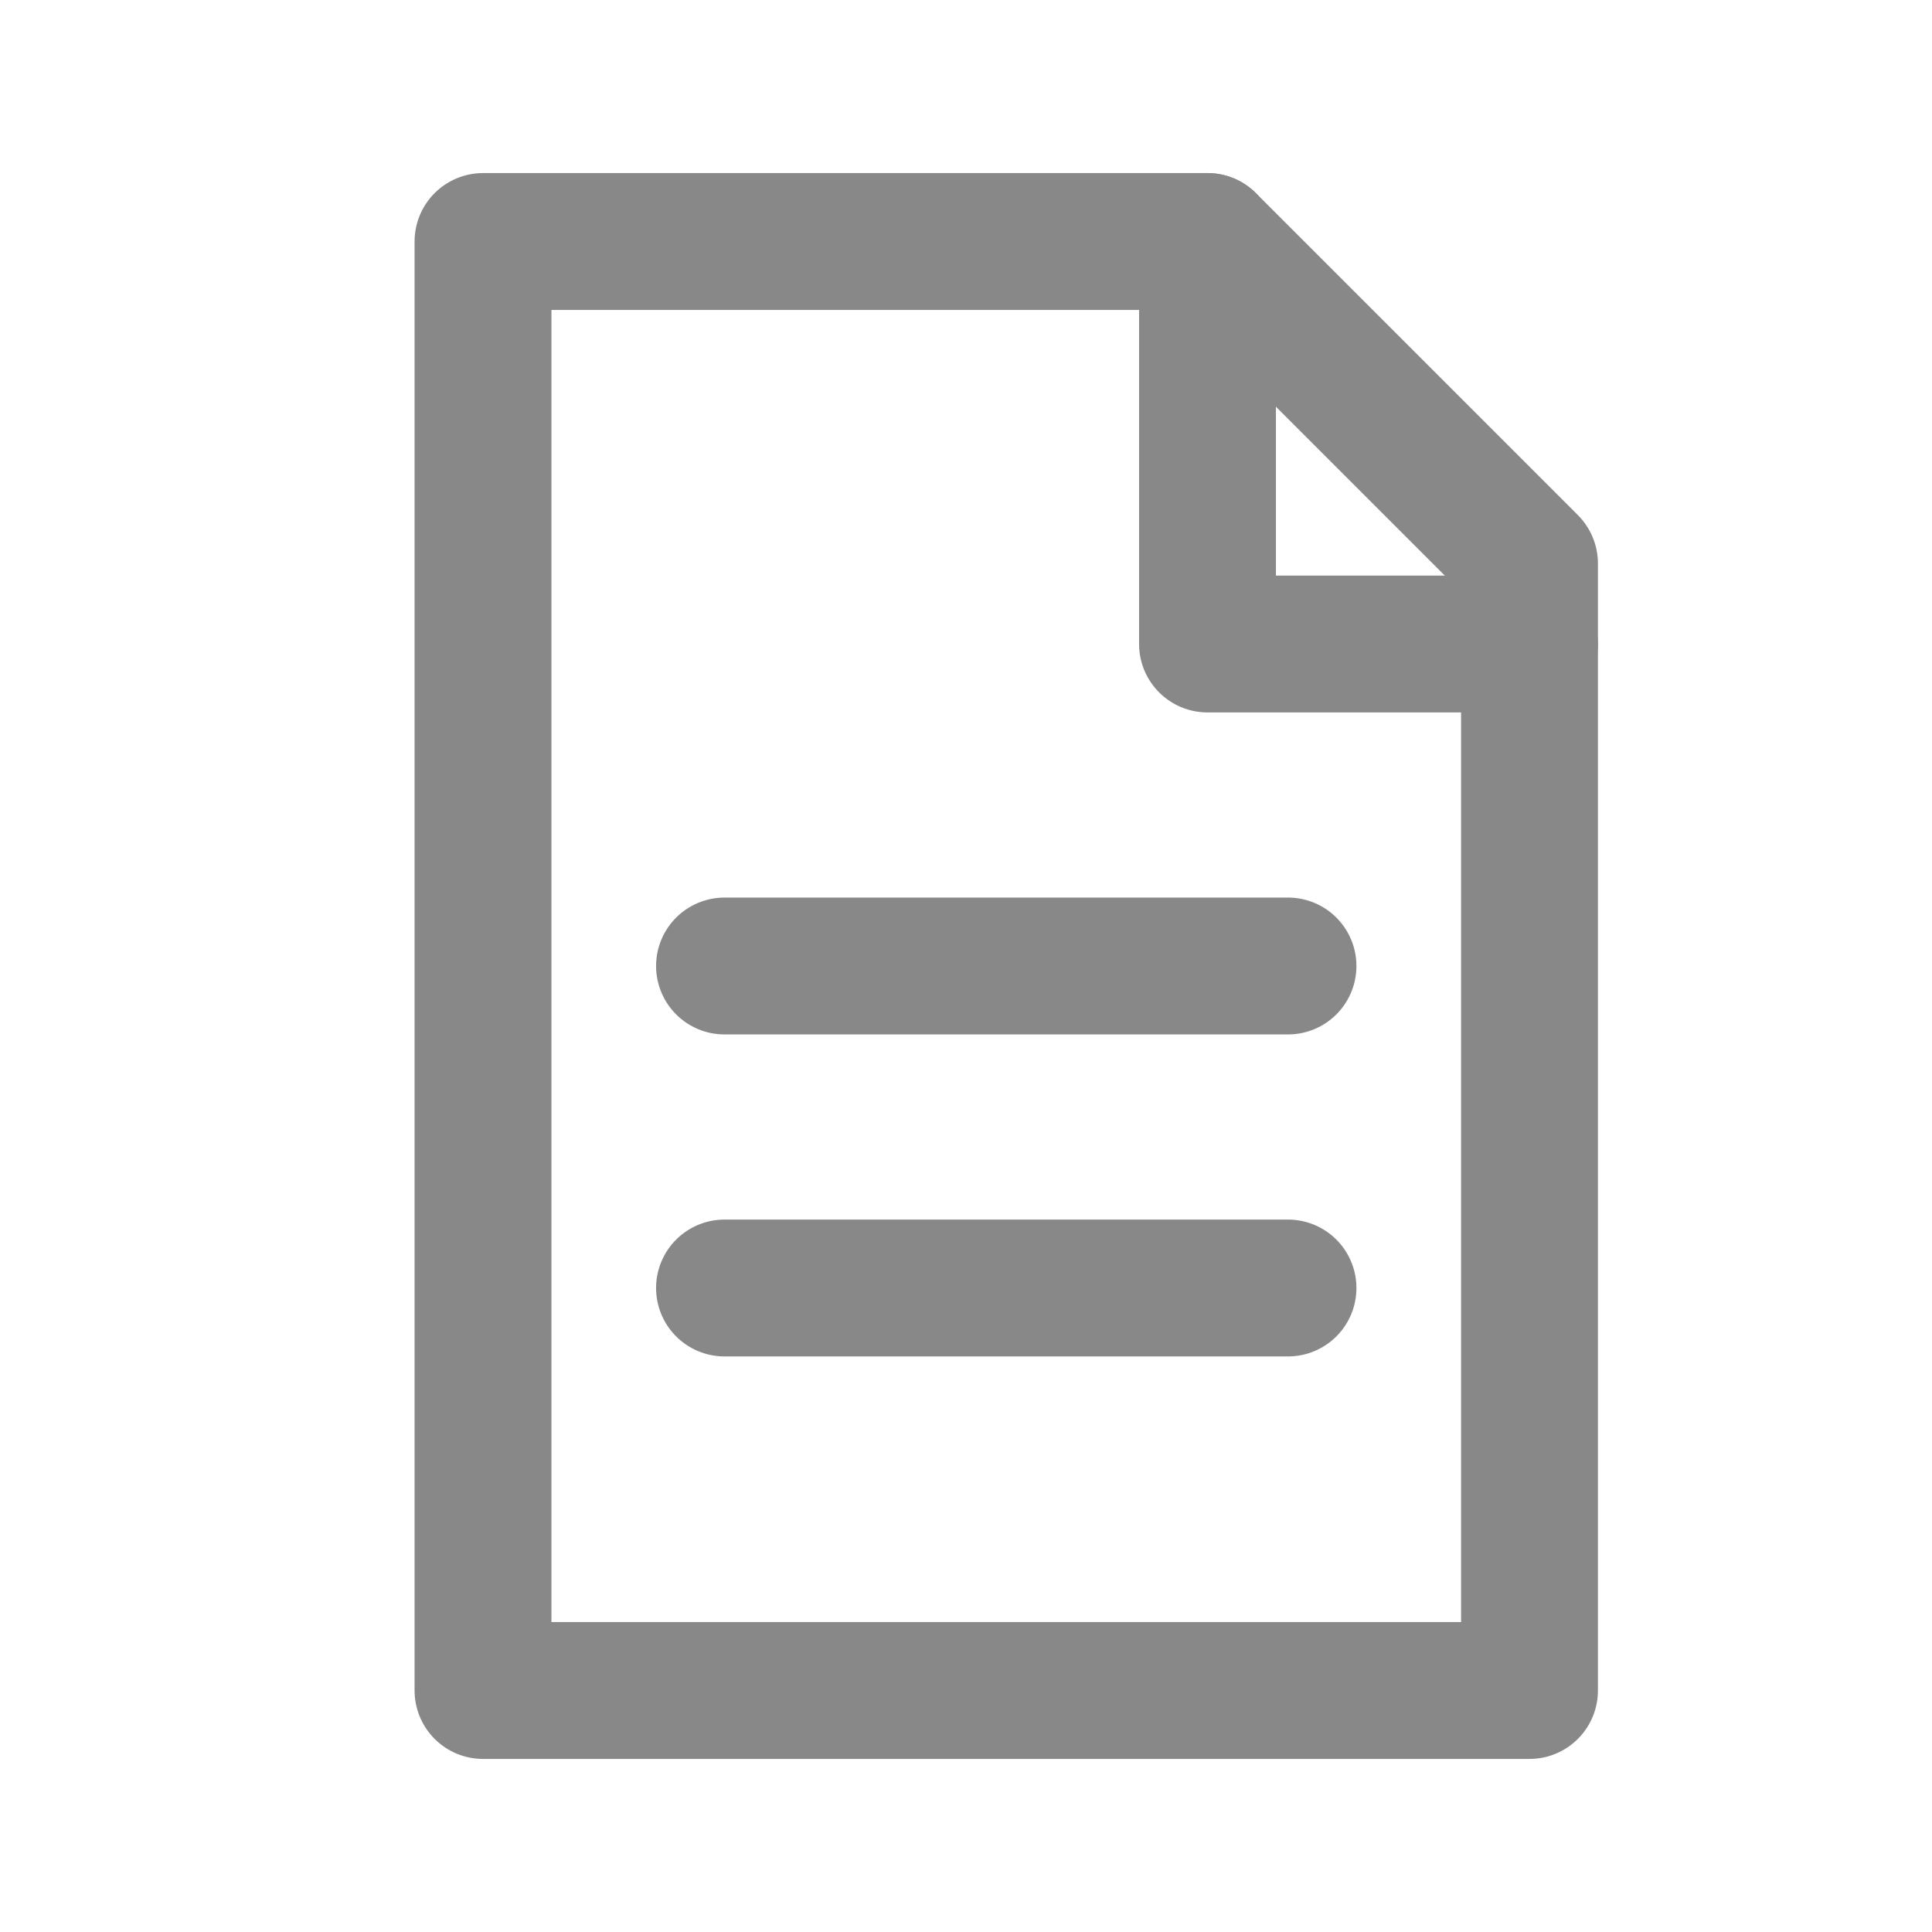
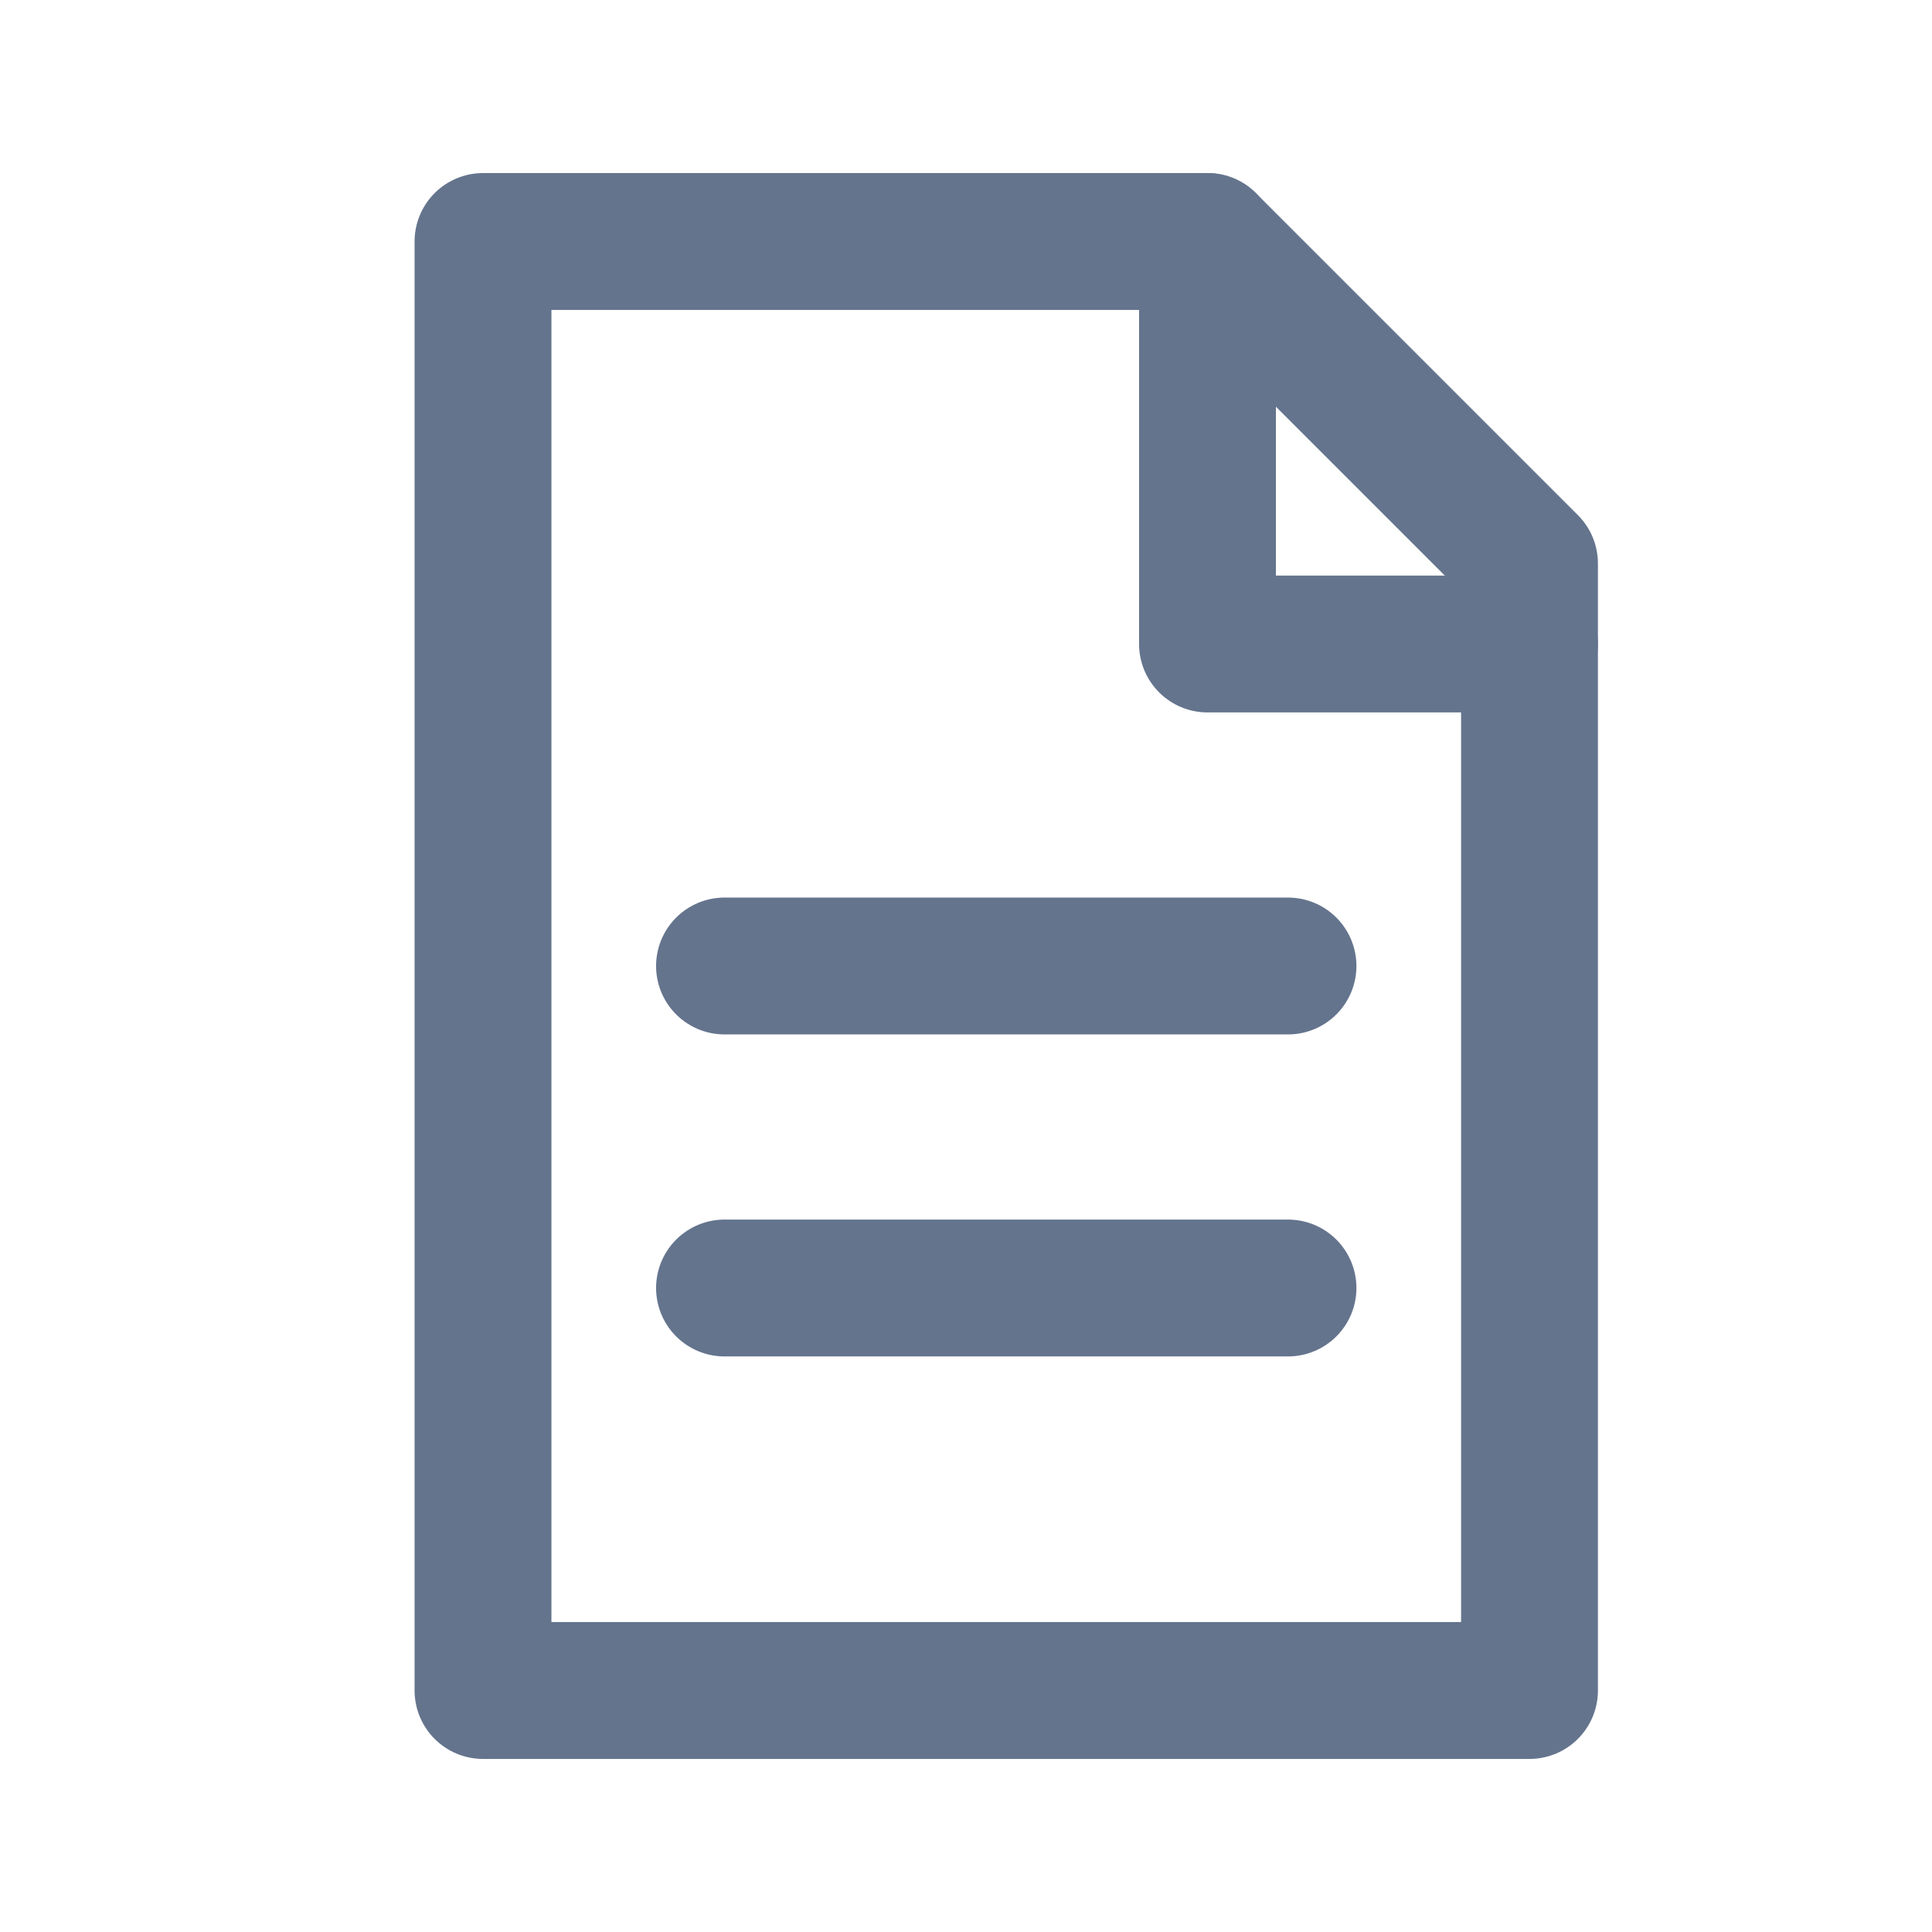
<svg xmlns="http://www.w3.org/2000/svg" preserveAspectRatio="none" overflow="visible" style="display: block;" width="18" height="18" viewBox="0 0 18 18" fill="none">
  <g id="Icon">
-     <path id="Vector" d="M4.5 2.25H11.25L14.25 5.25V15.75H4.5V2.25Z" stroke-width="1.275" stroke-linecap="round" stroke-linejoin="round" stroke="#888888" />
-     <path id="Vector_2" d="M11.25 2.25V6H14.25M6.75 9H12M6.75 12H12" stroke-width="1.275" stroke-linecap="round" stroke-linejoin="round" stroke="#888888" />
+     <path id="Vector" d="M4.5 2.25H11.25L14.25 5.25V15.75H4.5V2.25Z" stroke-width="1.275" stroke-linecap="round" stroke-linejoin="round" stroke="#64748D" />
+     <path id="Vector_2" d="M11.25 2.25V6H14.25M6.75 9H12M6.75 12H12" stroke-width="1.275" stroke-linecap="round" stroke-linejoin="round" stroke="#64748D" />
  </g>
</svg>
